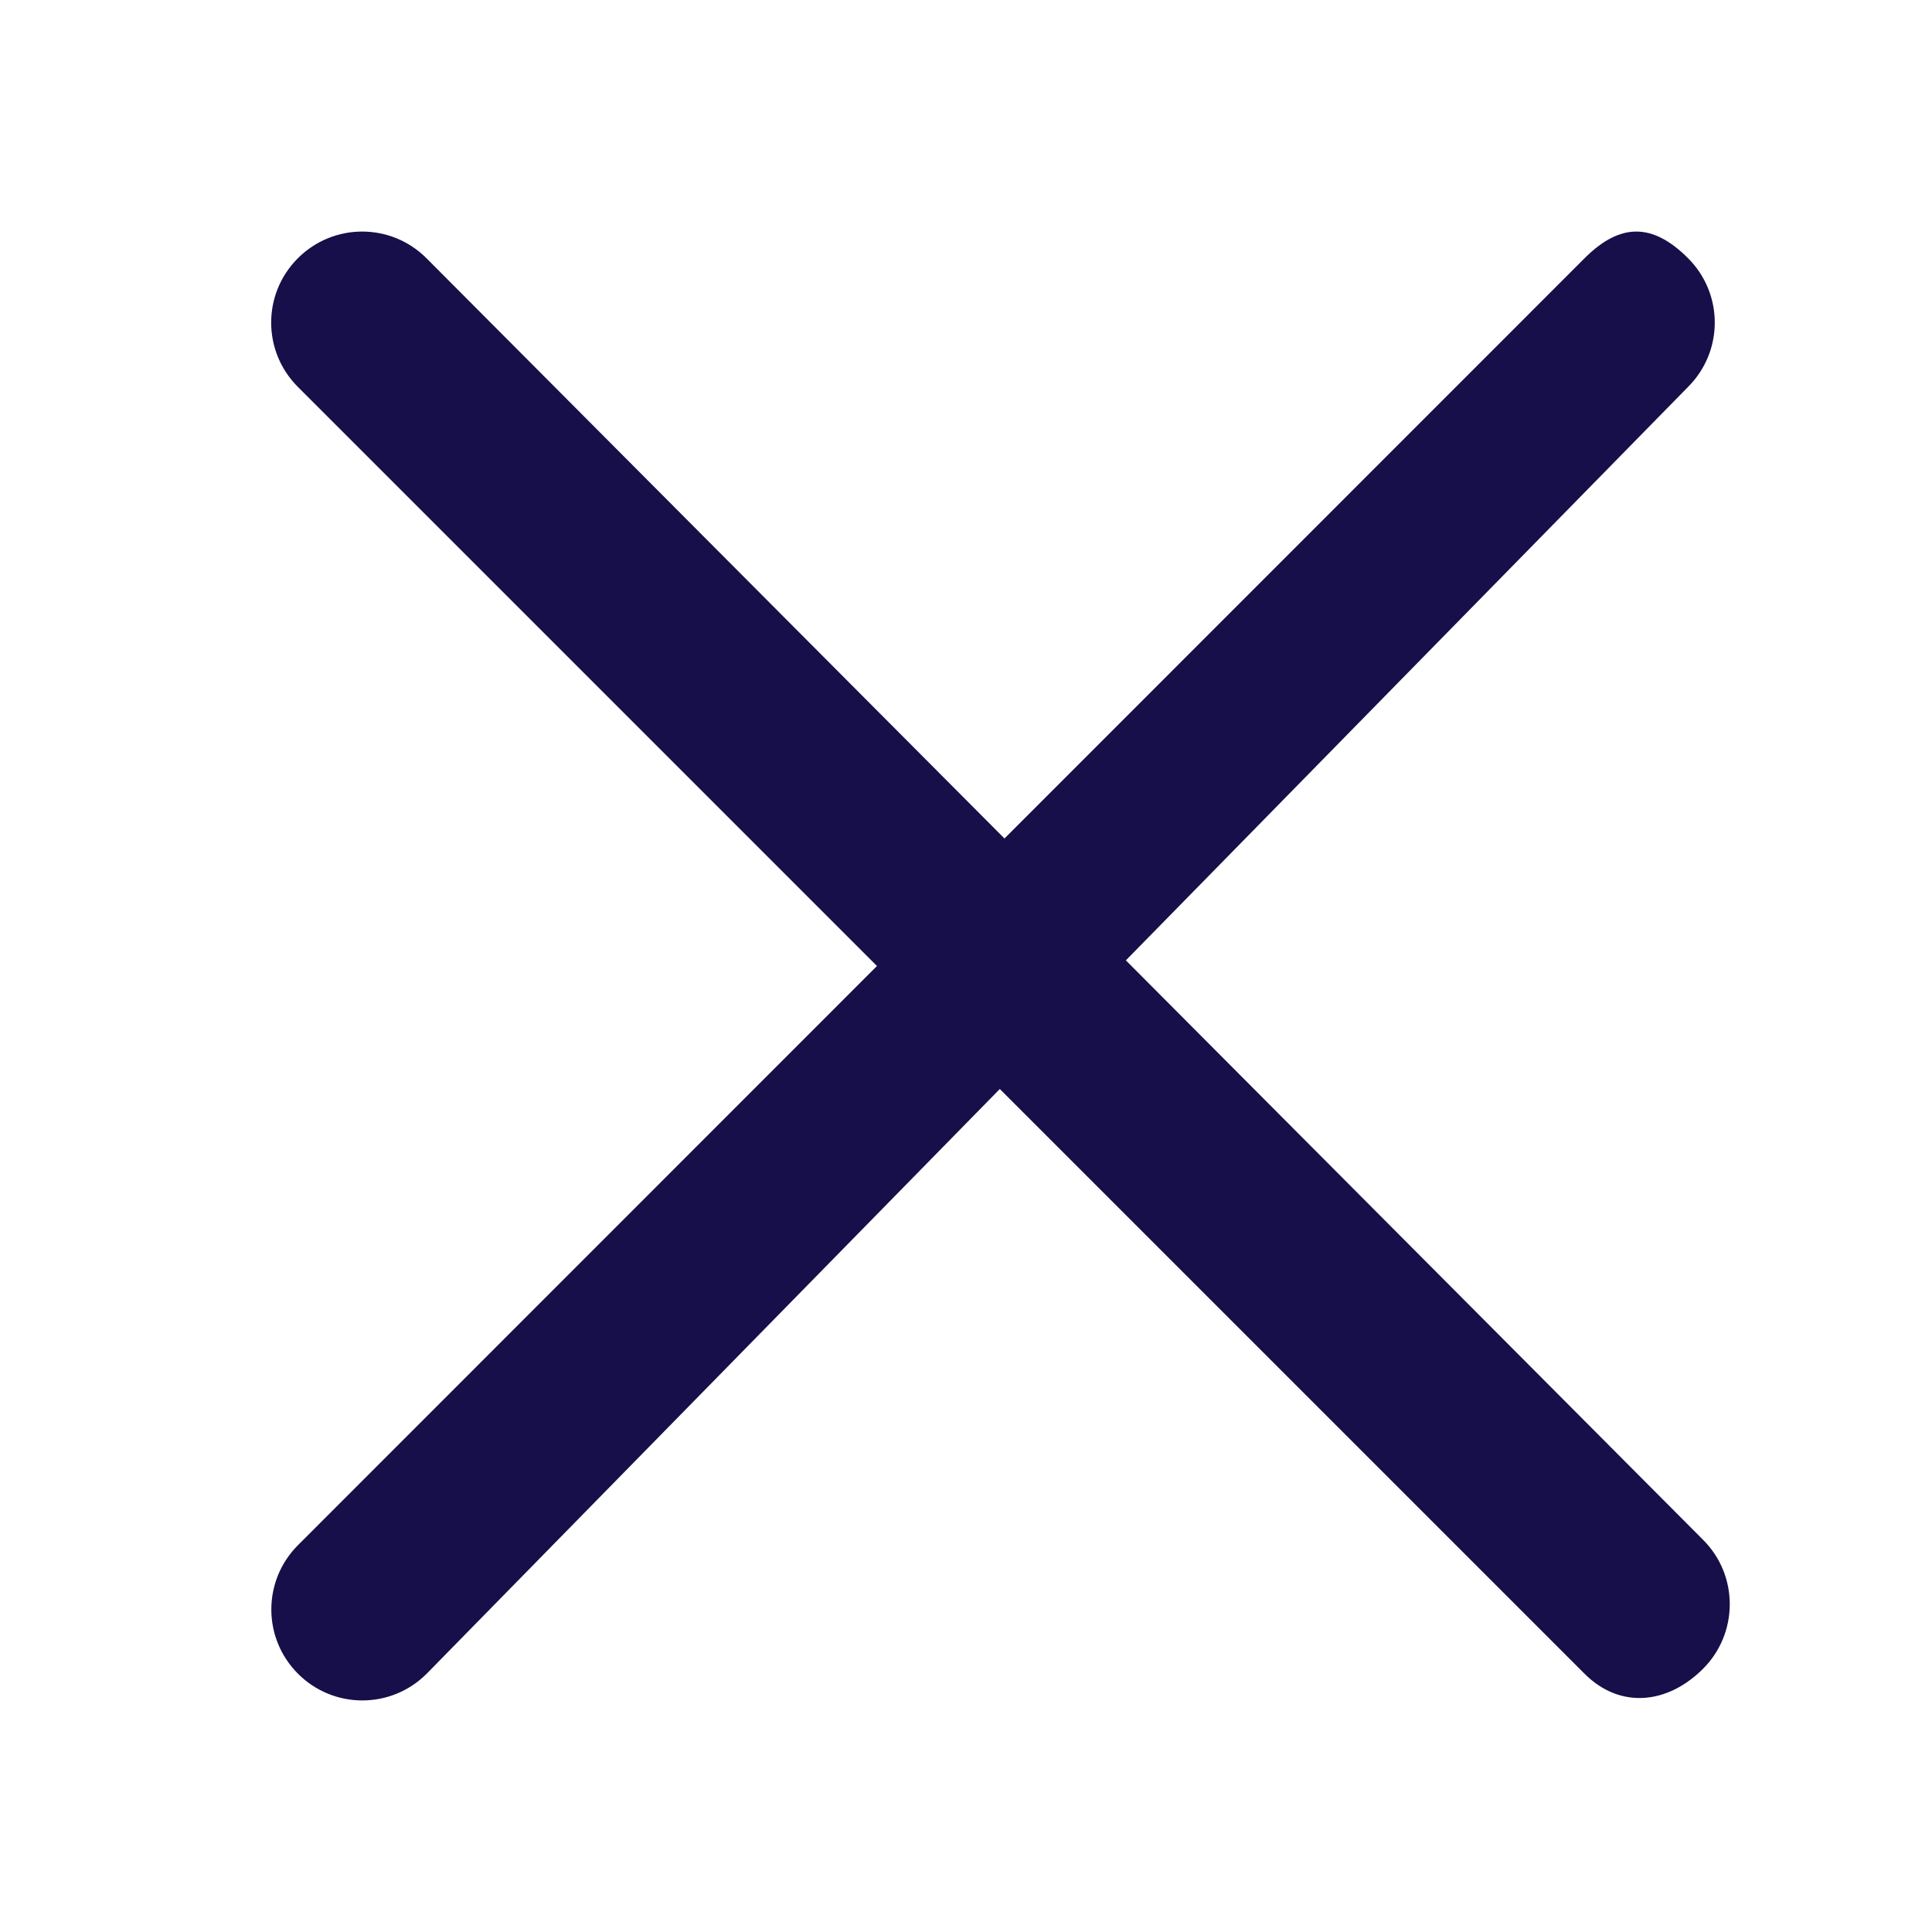
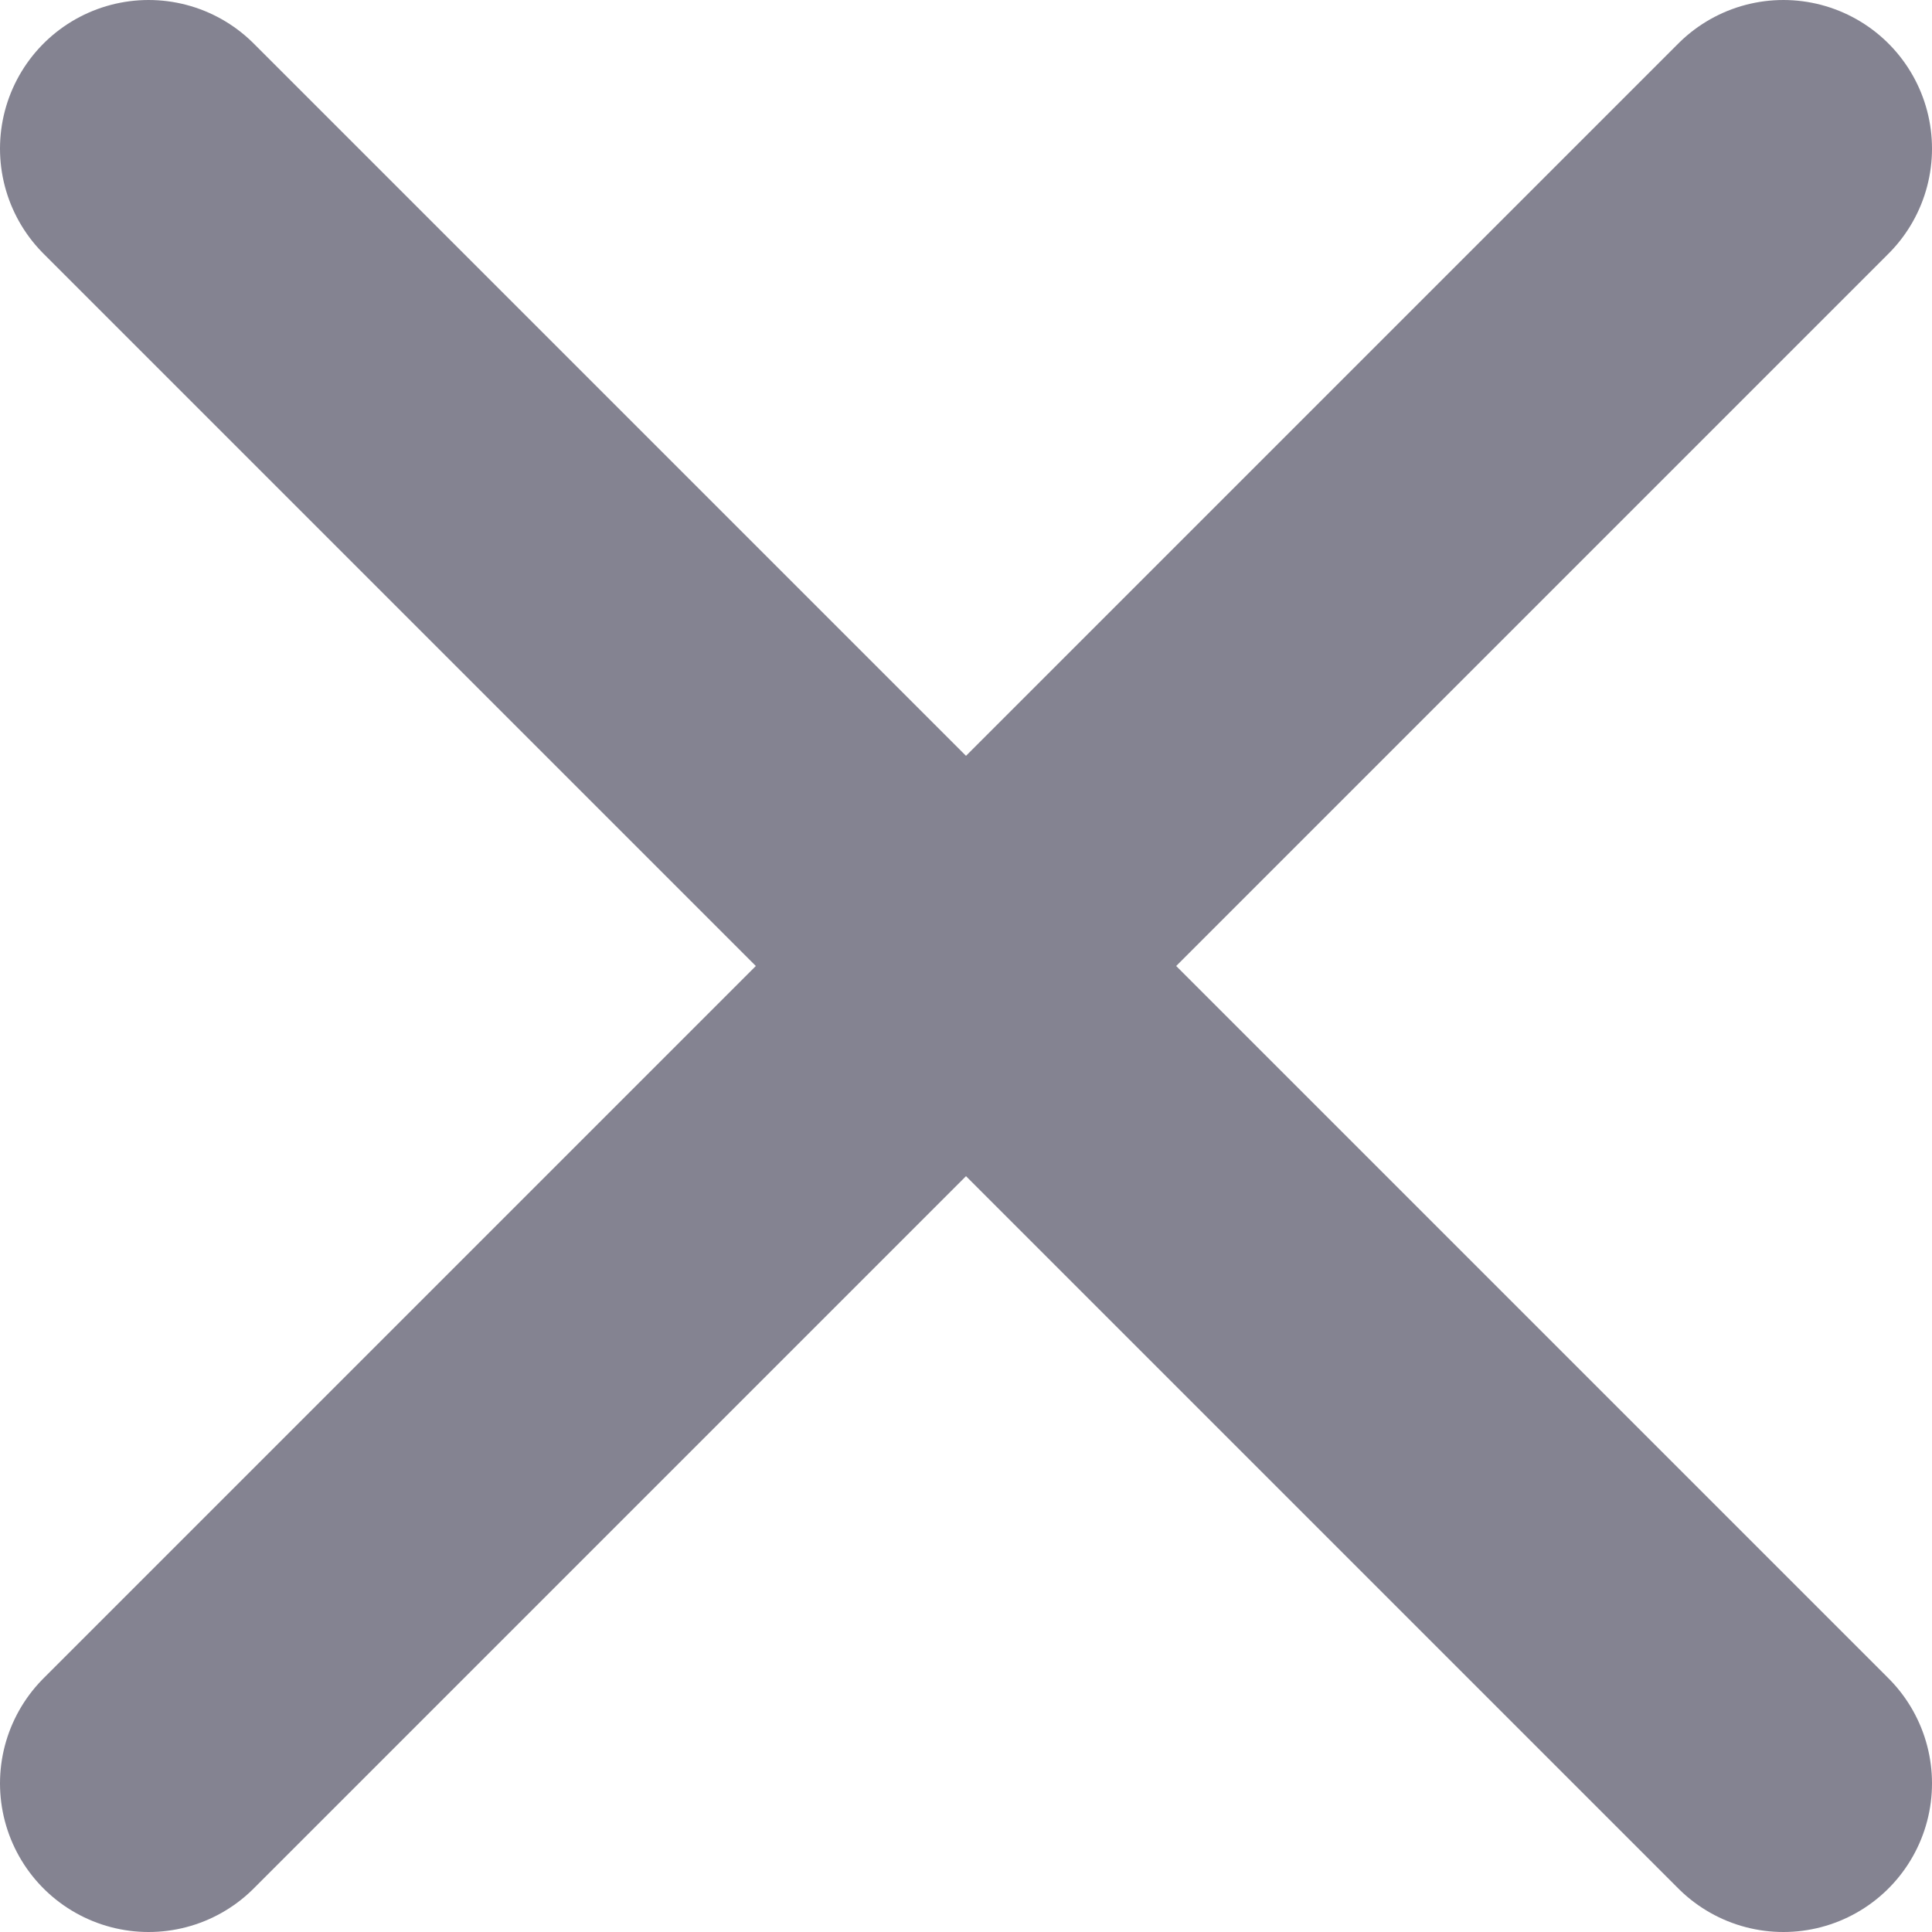
- <svg xmlns="http://www.w3.org/2000/svg" t="1641368990016" class="icon" viewBox="0 0 1024 1024" version="1.1" p-id="13420" width="64" height="64">
-   <defs>
-     <style type="text/css" />
-   </defs>
-   <path d="M902.741 816.213l-306.005-307.2L894.72 205.056c18.859-18.859 18.859-49.323 0-68.181s-36.01-18.859-54.87 0L532.396 444.416 226.048 136.875c-18.859-18.859-49.323-18.859-68.181 0s-18.859 49.322 0 68.181L464.81 512 157.952 818.944c-18.859 18.859-18.859 49.323 0 68.181s49.323 18.859 68.181 0l303.787-309.93 309.93 309.93c18.86 18.859 44.033 16.128 62.806-2.645s18.944-49.408 0.085-68.267z" p-id="13421" fill="#170F49" />
+ <svg xmlns="http://www.w3.org/2000/svg" width="13" height="13" viewBox="0 0 13 13" fill="none">
+   <path d="M1 12L12 1" stroke="#848391" stroke-width="2" stroke-linecap="round" stroke-linejoin="round" />
+   <path d="M12 12L1 1" stroke="#848391" stroke-width="2" stroke-linecap="round" stroke-linejoin="round" />
</svg>
